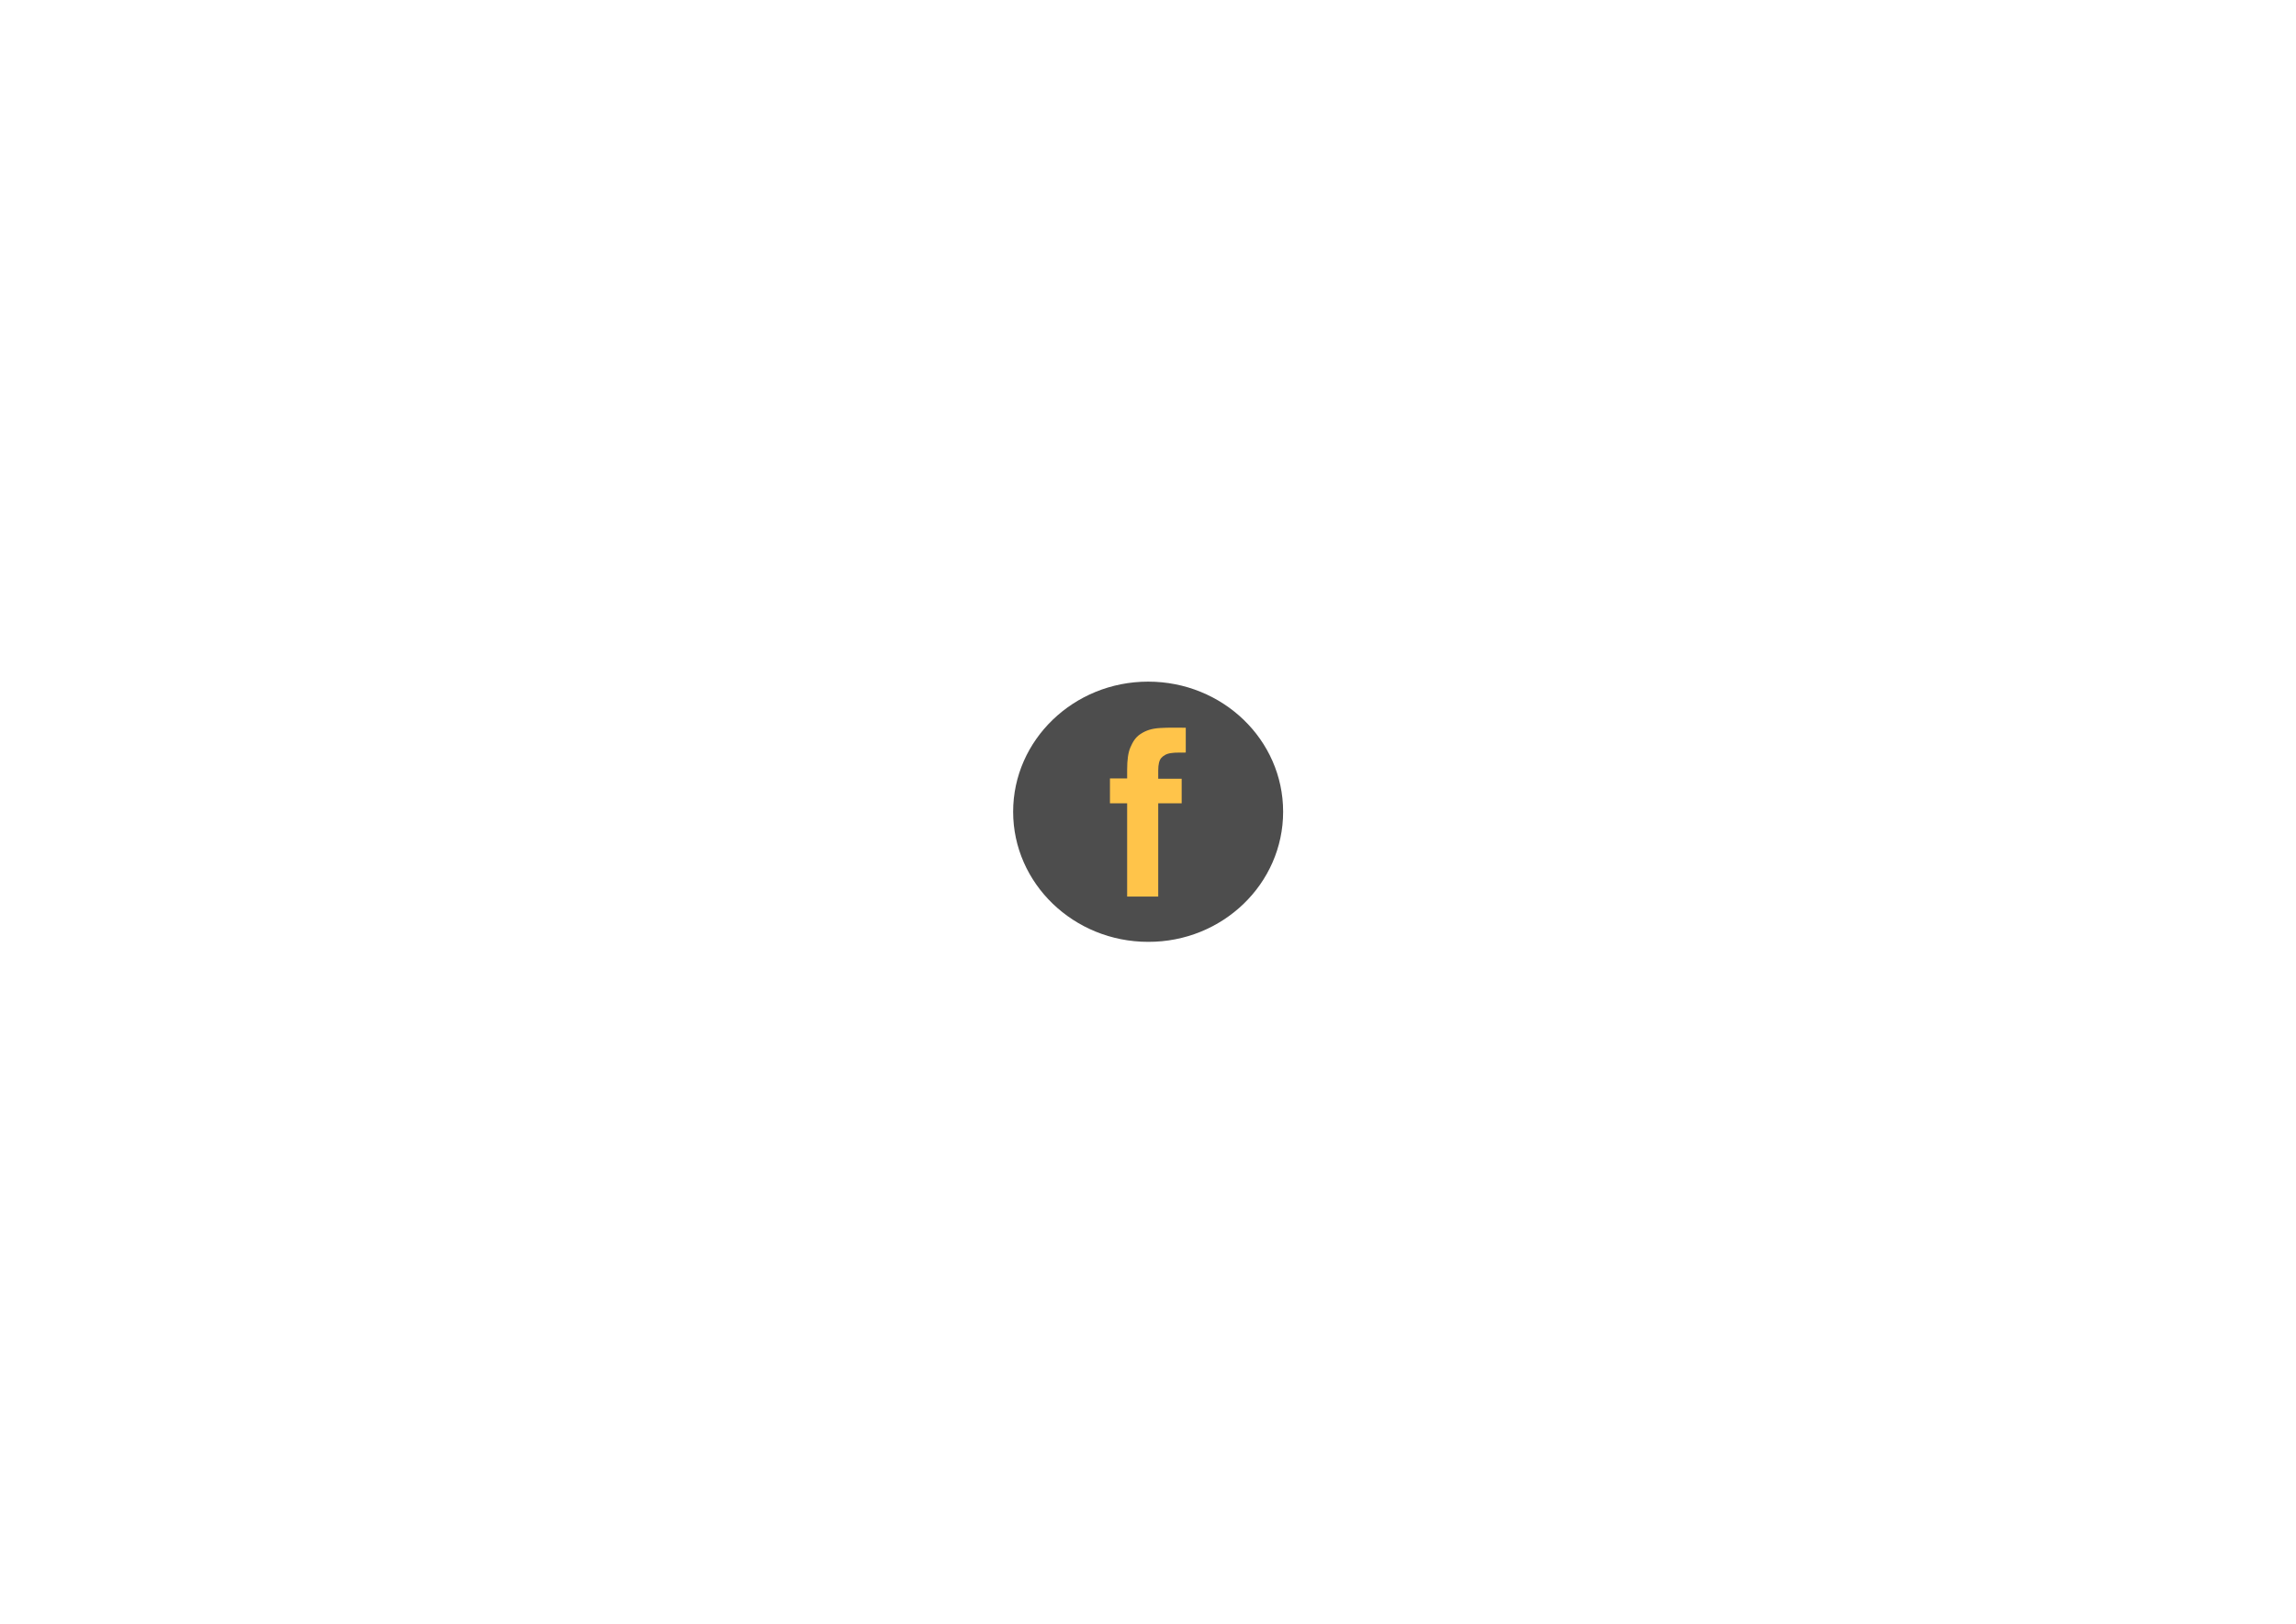
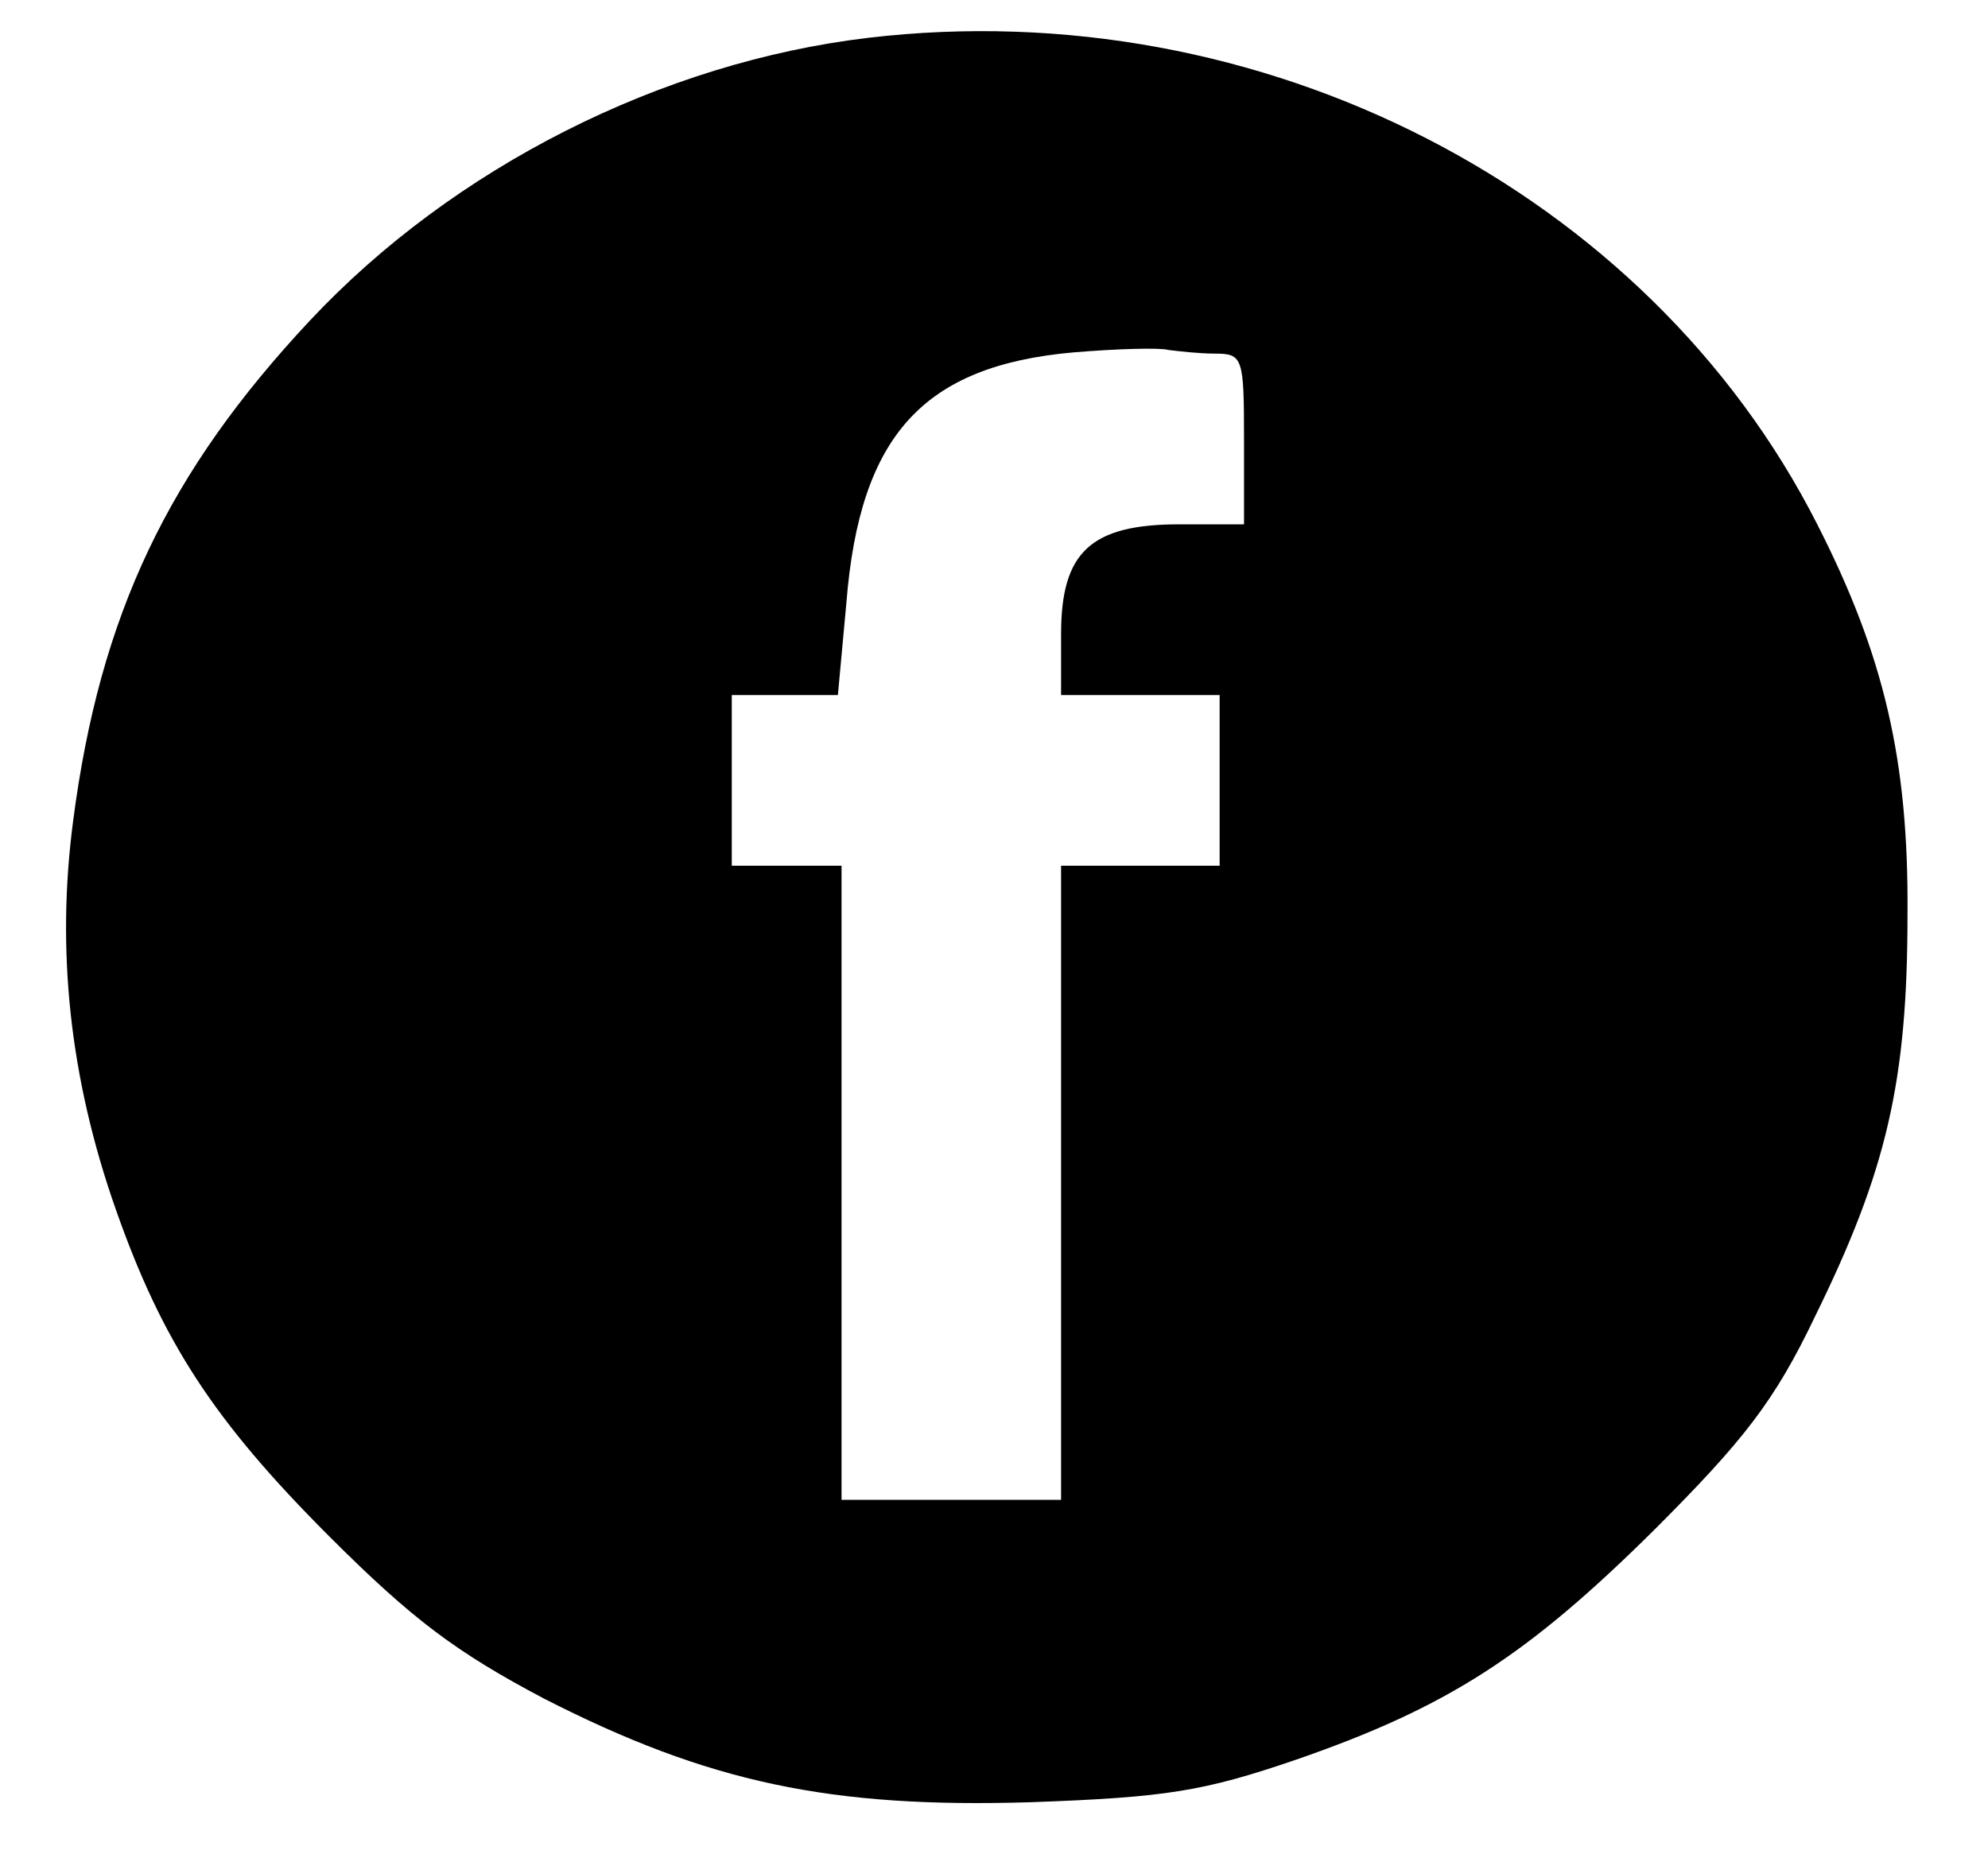
- <svg xmlns="http://www.w3.org/2000/svg" version="1.1" id="Слой_1" x="0px" y="0px" viewBox="0 0 841.9 595.3" style="enable-background:new 0 0 841.9 595.3;" xml:space="preserve">
-   <style type="text/css">
- 	.st0{fill:#4D4D4D;}
- 	.st1{fill:#FFC44A;}
- </style>
-   <g id="Layer_x0020_1">
-     <path class="st0" d="M470.5,297.6c0-26.4-22.2-47.7-49.5-47.7c-27.3,0-49.5,21.4-49.5,47.7s22.2,47.7,49.5,47.7   C448.3,345.4,470.5,324,470.5,297.6z" />
-     <path class="st1" d="M407,285.4h6.3v-3.3c0-3.6,0.4-6.3,1.2-8.1c0.8-1.8,1.7-3.6,3.7-4.9c2-1.3,4-2,7.2-2.2   c3.5-0.2,5.4-0.1,9.4-0.1l0,9.1c-2.1,0.1-3.6-0.1-5.4,0.2c-1.7,0.2-2.9,1-3.6,1.8c-0.7,0.8-1.1,2.3-1.1,4.5v3.1h8.6v9h-8.6v34.2   h-11.4v-34.2H407V285.4z" />
+ <svg xmlns="http://www.w3.org/2000/svg" version="1.0" width="163pt" height="152pt" viewBox="0 0 163 152" preserveAspectRatio="xMidYMid meet">
+   <g transform="translate(0,152) scale(0.1,-0.1)" fill="#000000" stroke="none">
+     <path d="M712 1489 c-169 -20 -340 -106 -458 -232 -116 -124 -172 -241 -194 -410 -14 -106 -3 -211 35 -319 38 -108 80 -173 175 -268 68 -68 104 -95 176 -133 135 -69 235 -90 399 -85 112 4 142 9 218 35 124 43 189 85 293 188 74 74 99 106 132 175 59 120 76 193 76 330 1 126 -19 212 -74 320 -139 274 -456 437 -778 399z m284 -259 c23 0 24 -3 24 -70 l0 -70 -53 0 c-73 0 -97 -23 -97 -90 l0 -50 65 0 65 0 0 -70 0 -70 -65 0 -65 0 0 -260 0 -260 -90 0 -90 0 0 260 0 260 -45 0 -45 0 0 70 0 70 44 0 43 0 7 76 c11 137 63 194 186 205 36 3 71 4 78 2 8 -1 25 -3 38 -3z" />
  </g>
</svg>
